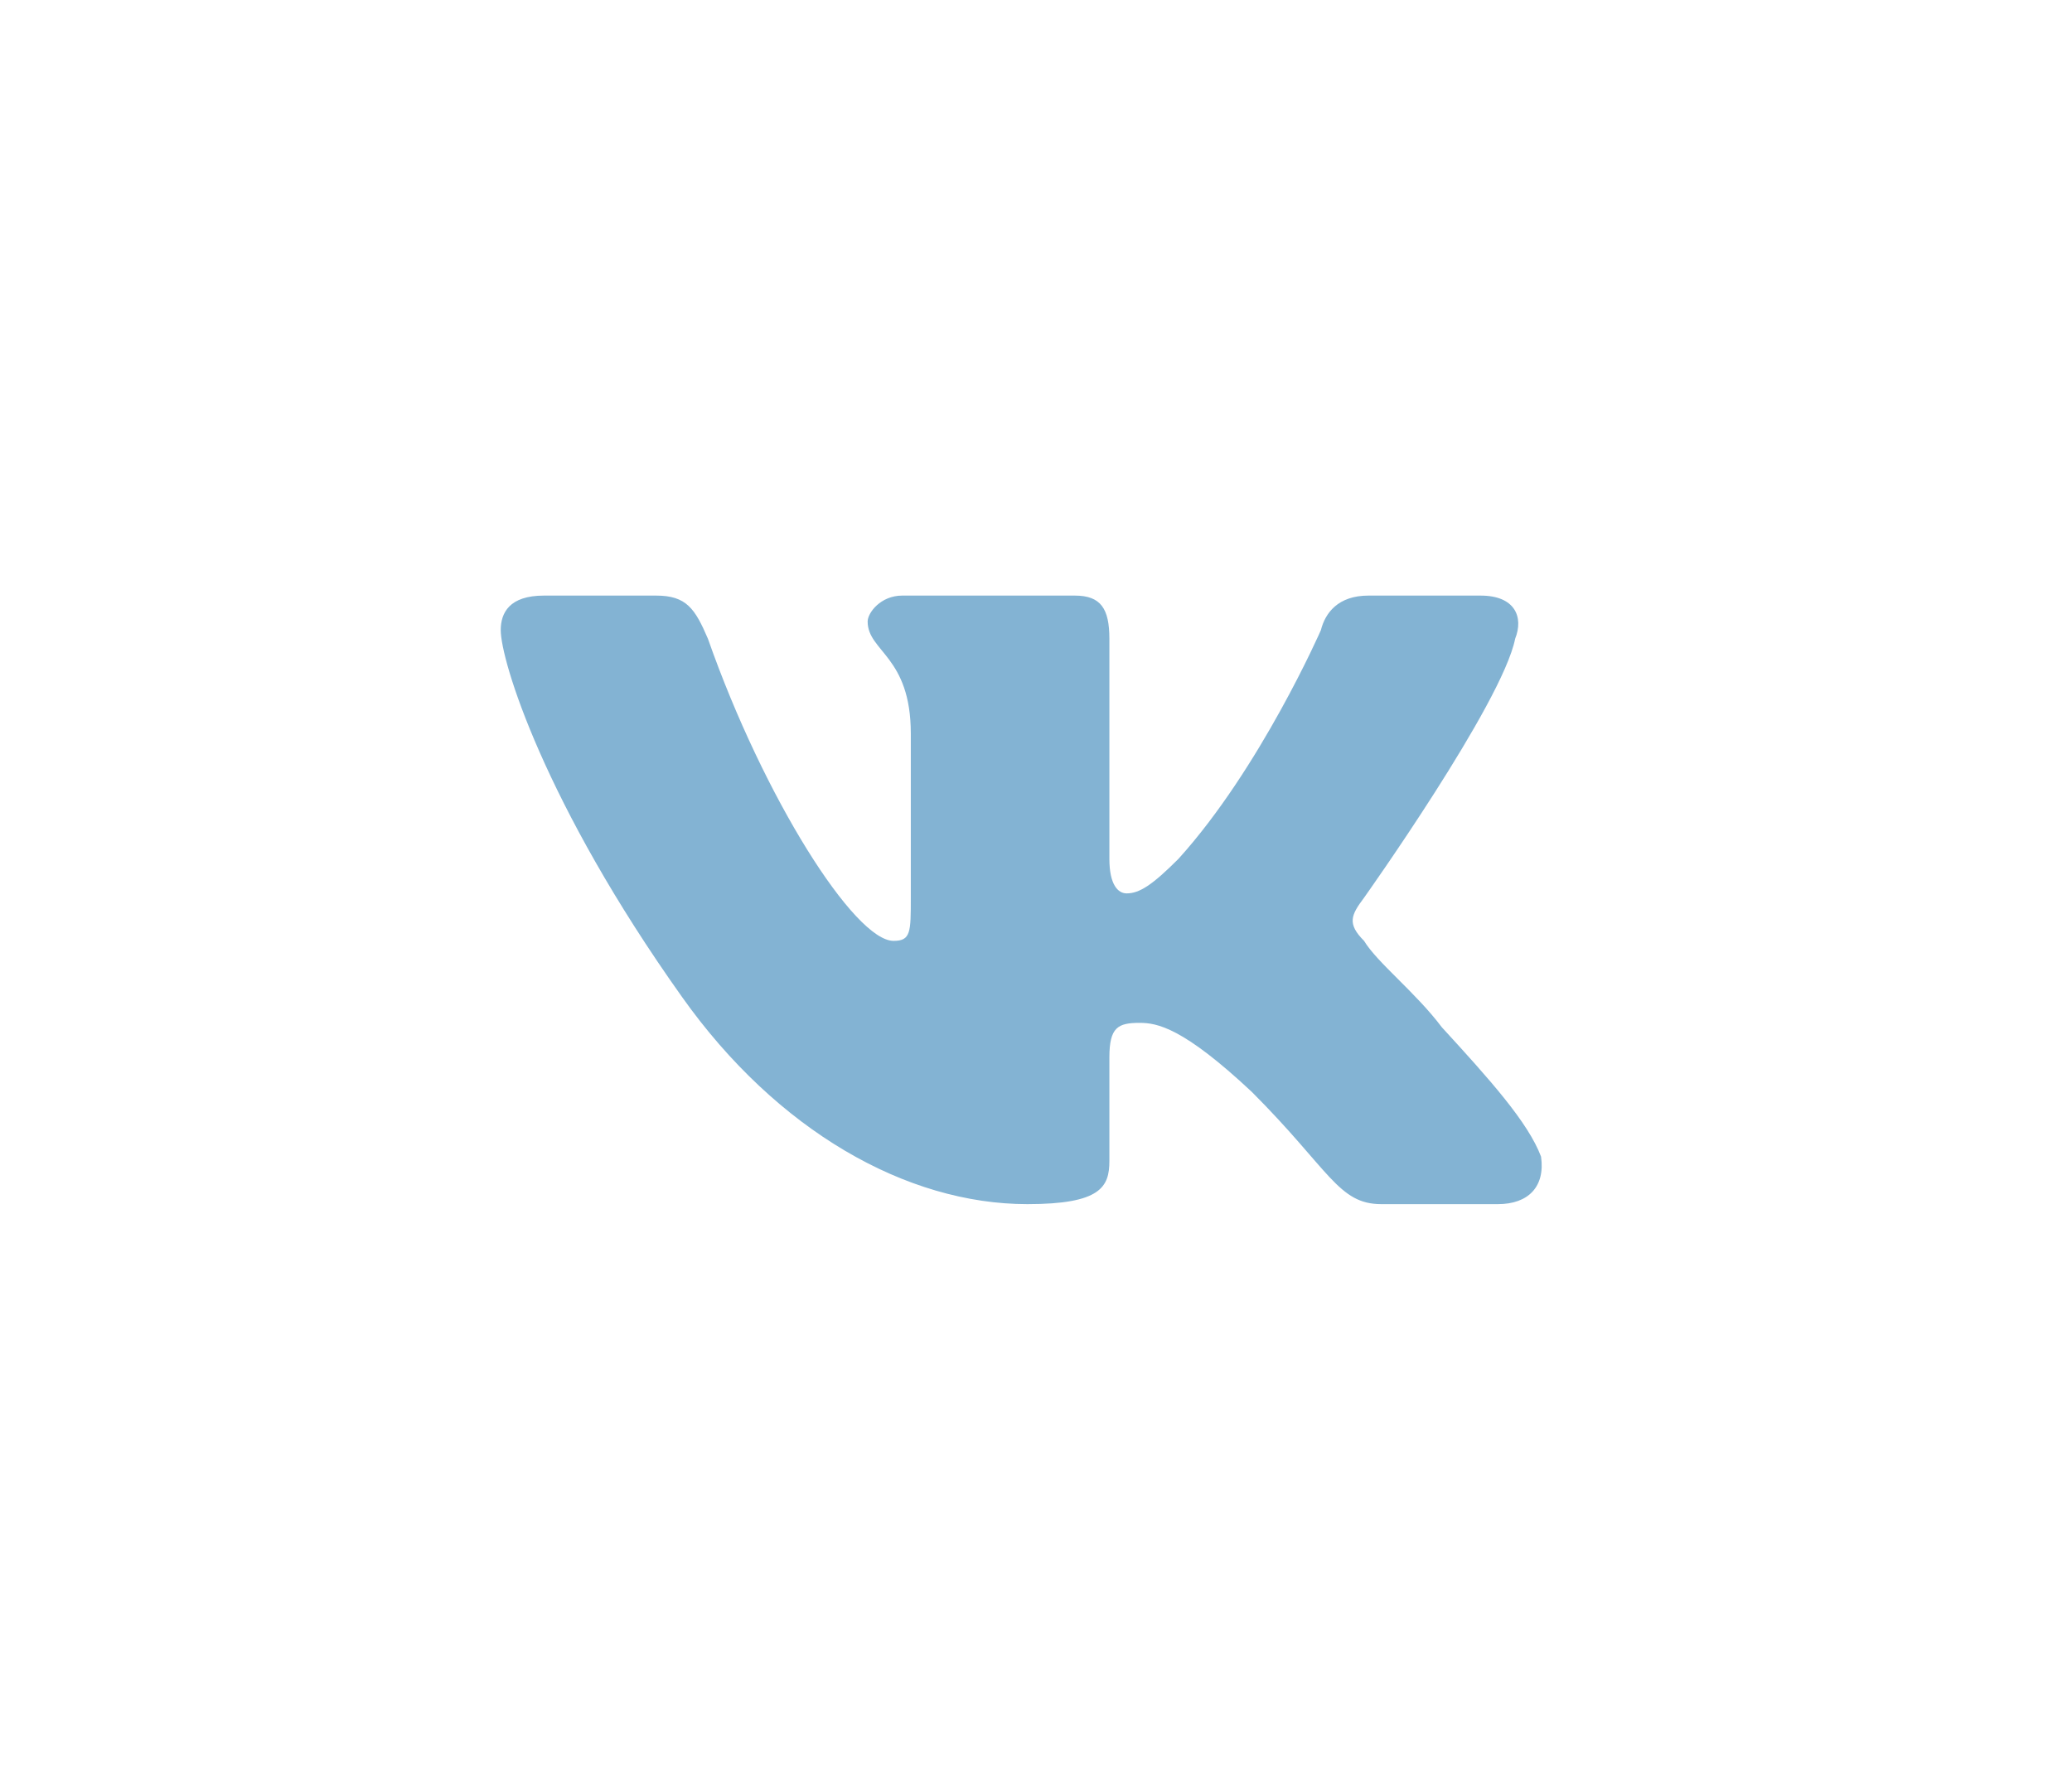
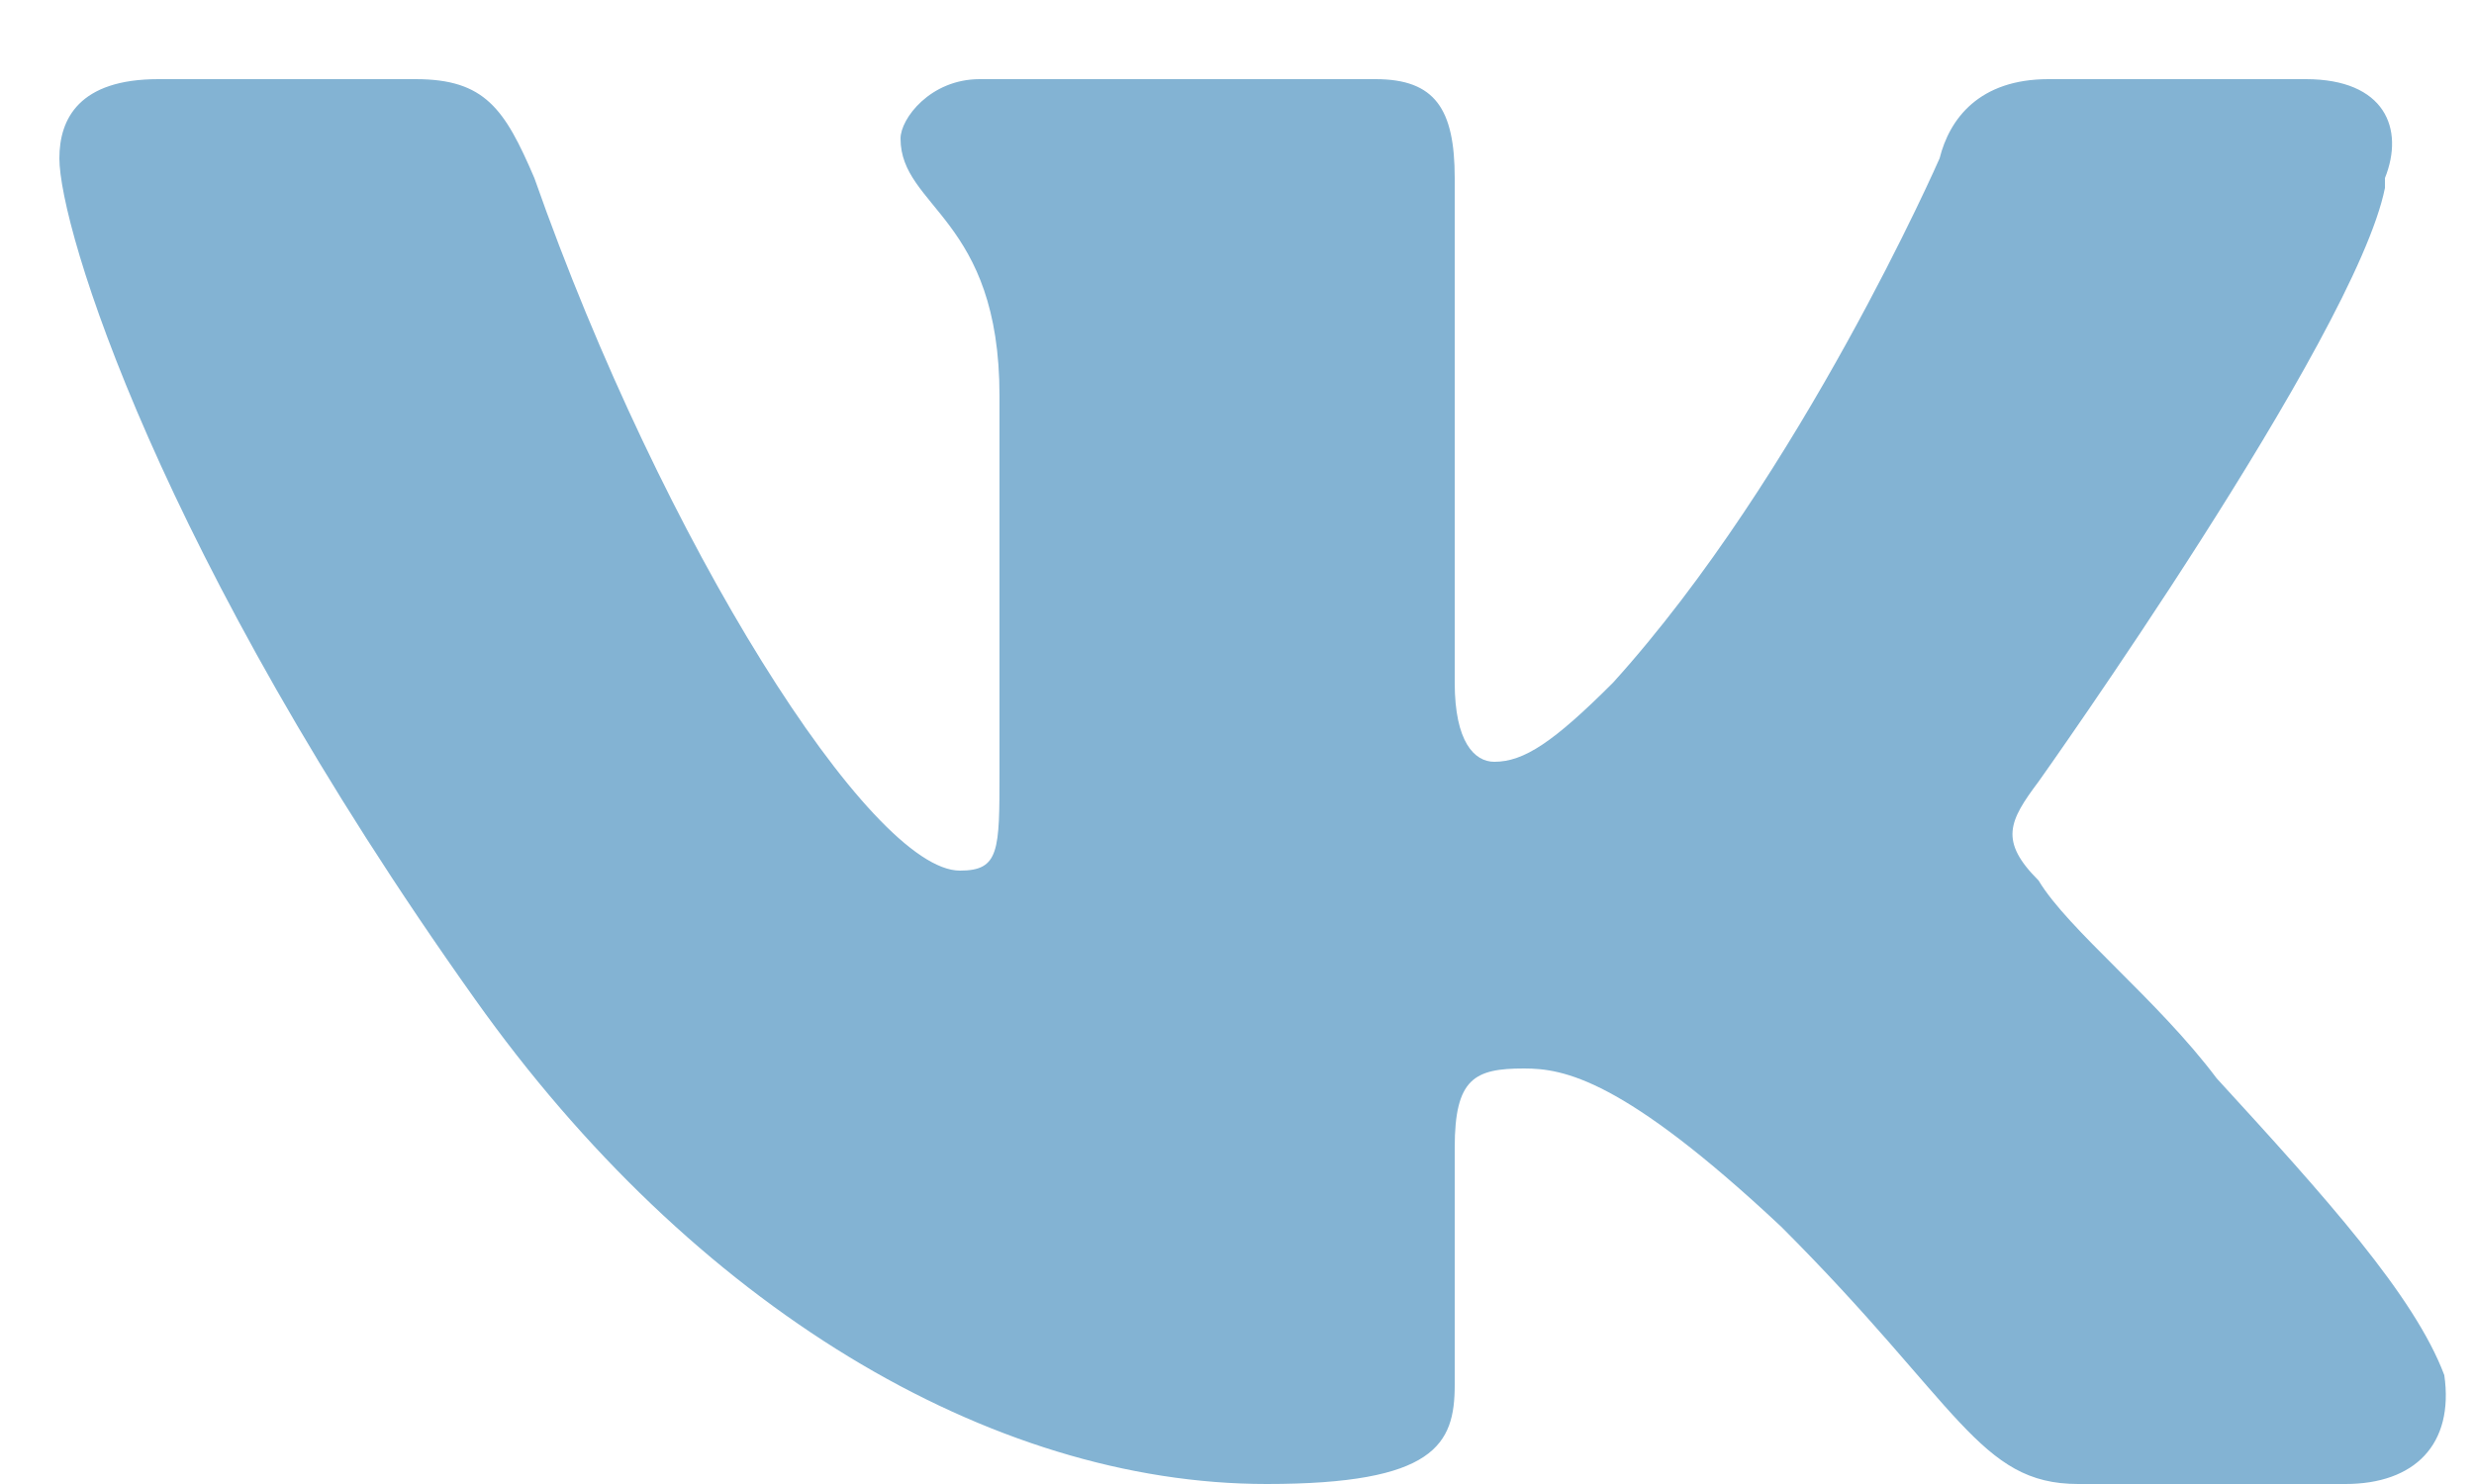
- <svg xmlns="http://www.w3.org/2000/svg" width="48" height="41" fill="none" viewBox="0 0 48 41">
-   <path fill="#83B3D3" fill-rule="evenodd" d="M35.1 14.8c.2-.5 0-1-.8-1h-2.6c-.7 0-1 .4-1.1.8 0 0-1.4 3.2-3.3 5.3-.6.6-.9.8-1.2.8-.2 0-.4-.2-.4-.8v-5.1c0-.7-.2-1-.8-1h-4c-.5 0-.8.4-.8.6 0 .7 1 .8 1 2.6v3.8c0 .8 0 1-.4 1-.9 0-3-3.3-4.3-7-.3-.7-.5-1-1.2-1h-2.6c-.8 0-1 .4-1 .8 0 .7 1 4 4.2 8.5 2.2 3.1 5.2 4.8 8 4.8 1.7 0 1.9-.4 1.9-1v-2.4c0-.7.2-.8.7-.8.4 0 1 .1 2.6 1.6 1.8 1.8 2 2.6 3 2.6h2.7c.7 0 1.1-.4 1-1.1-.3-.8-1.2-1.8-2.3-3-.6-.8-1.5-1.5-1.8-2-.4-.4-.3-.6 0-1 0 0 3.2-4.5 3.5-6Z" clip-rule="evenodd" />
+ <svg xmlns="http://www.w3.org/2000/svg" width="25" height="15" fill="none" viewBox="0 0 25 15">
+   <path fill="#83B3D3" fill-rule="evenodd" d="M24.1 1.8c.2-.5 0-1-.8-1h-2.6c-.7 0-1 .4-1.1.8 0 0-1.4 3.2-3.3 5.3-.6.6-.9.8-1.2.8-.2 0-.4-.2-.4-.8V1.8c0-.7-.2-1-.8-1h-4c-.5 0-.8.4-.8.6 0 .7 1 .8 1 2.6v3.8c0 .8 0 1-.4 1-.9 0-3-3.3-4.3-7-.3-.7-.5-1-1.2-1H1.6c-.8 0-1 .4-1 .8 0 .7 1 4 4.2 8.5C7 13.2 10 15 12.8 15c1.7 0 1.9-.4 1.9-1v-2.4c0-.7.2-.8.7-.8.4 0 1 .1 2.6 1.6 1.8 1.8 2 2.6 3 2.6h2.7c.7 0 1.1-.4 1-1.1-.3-.8-1.2-1.8-2.3-3-.6-.8-1.5-1.5-1.8-2-.4-.4-.3-.6 0-1 0 0 3.2-4.5 3.5-6Z" clip-rule="evenodd" />
</svg>
